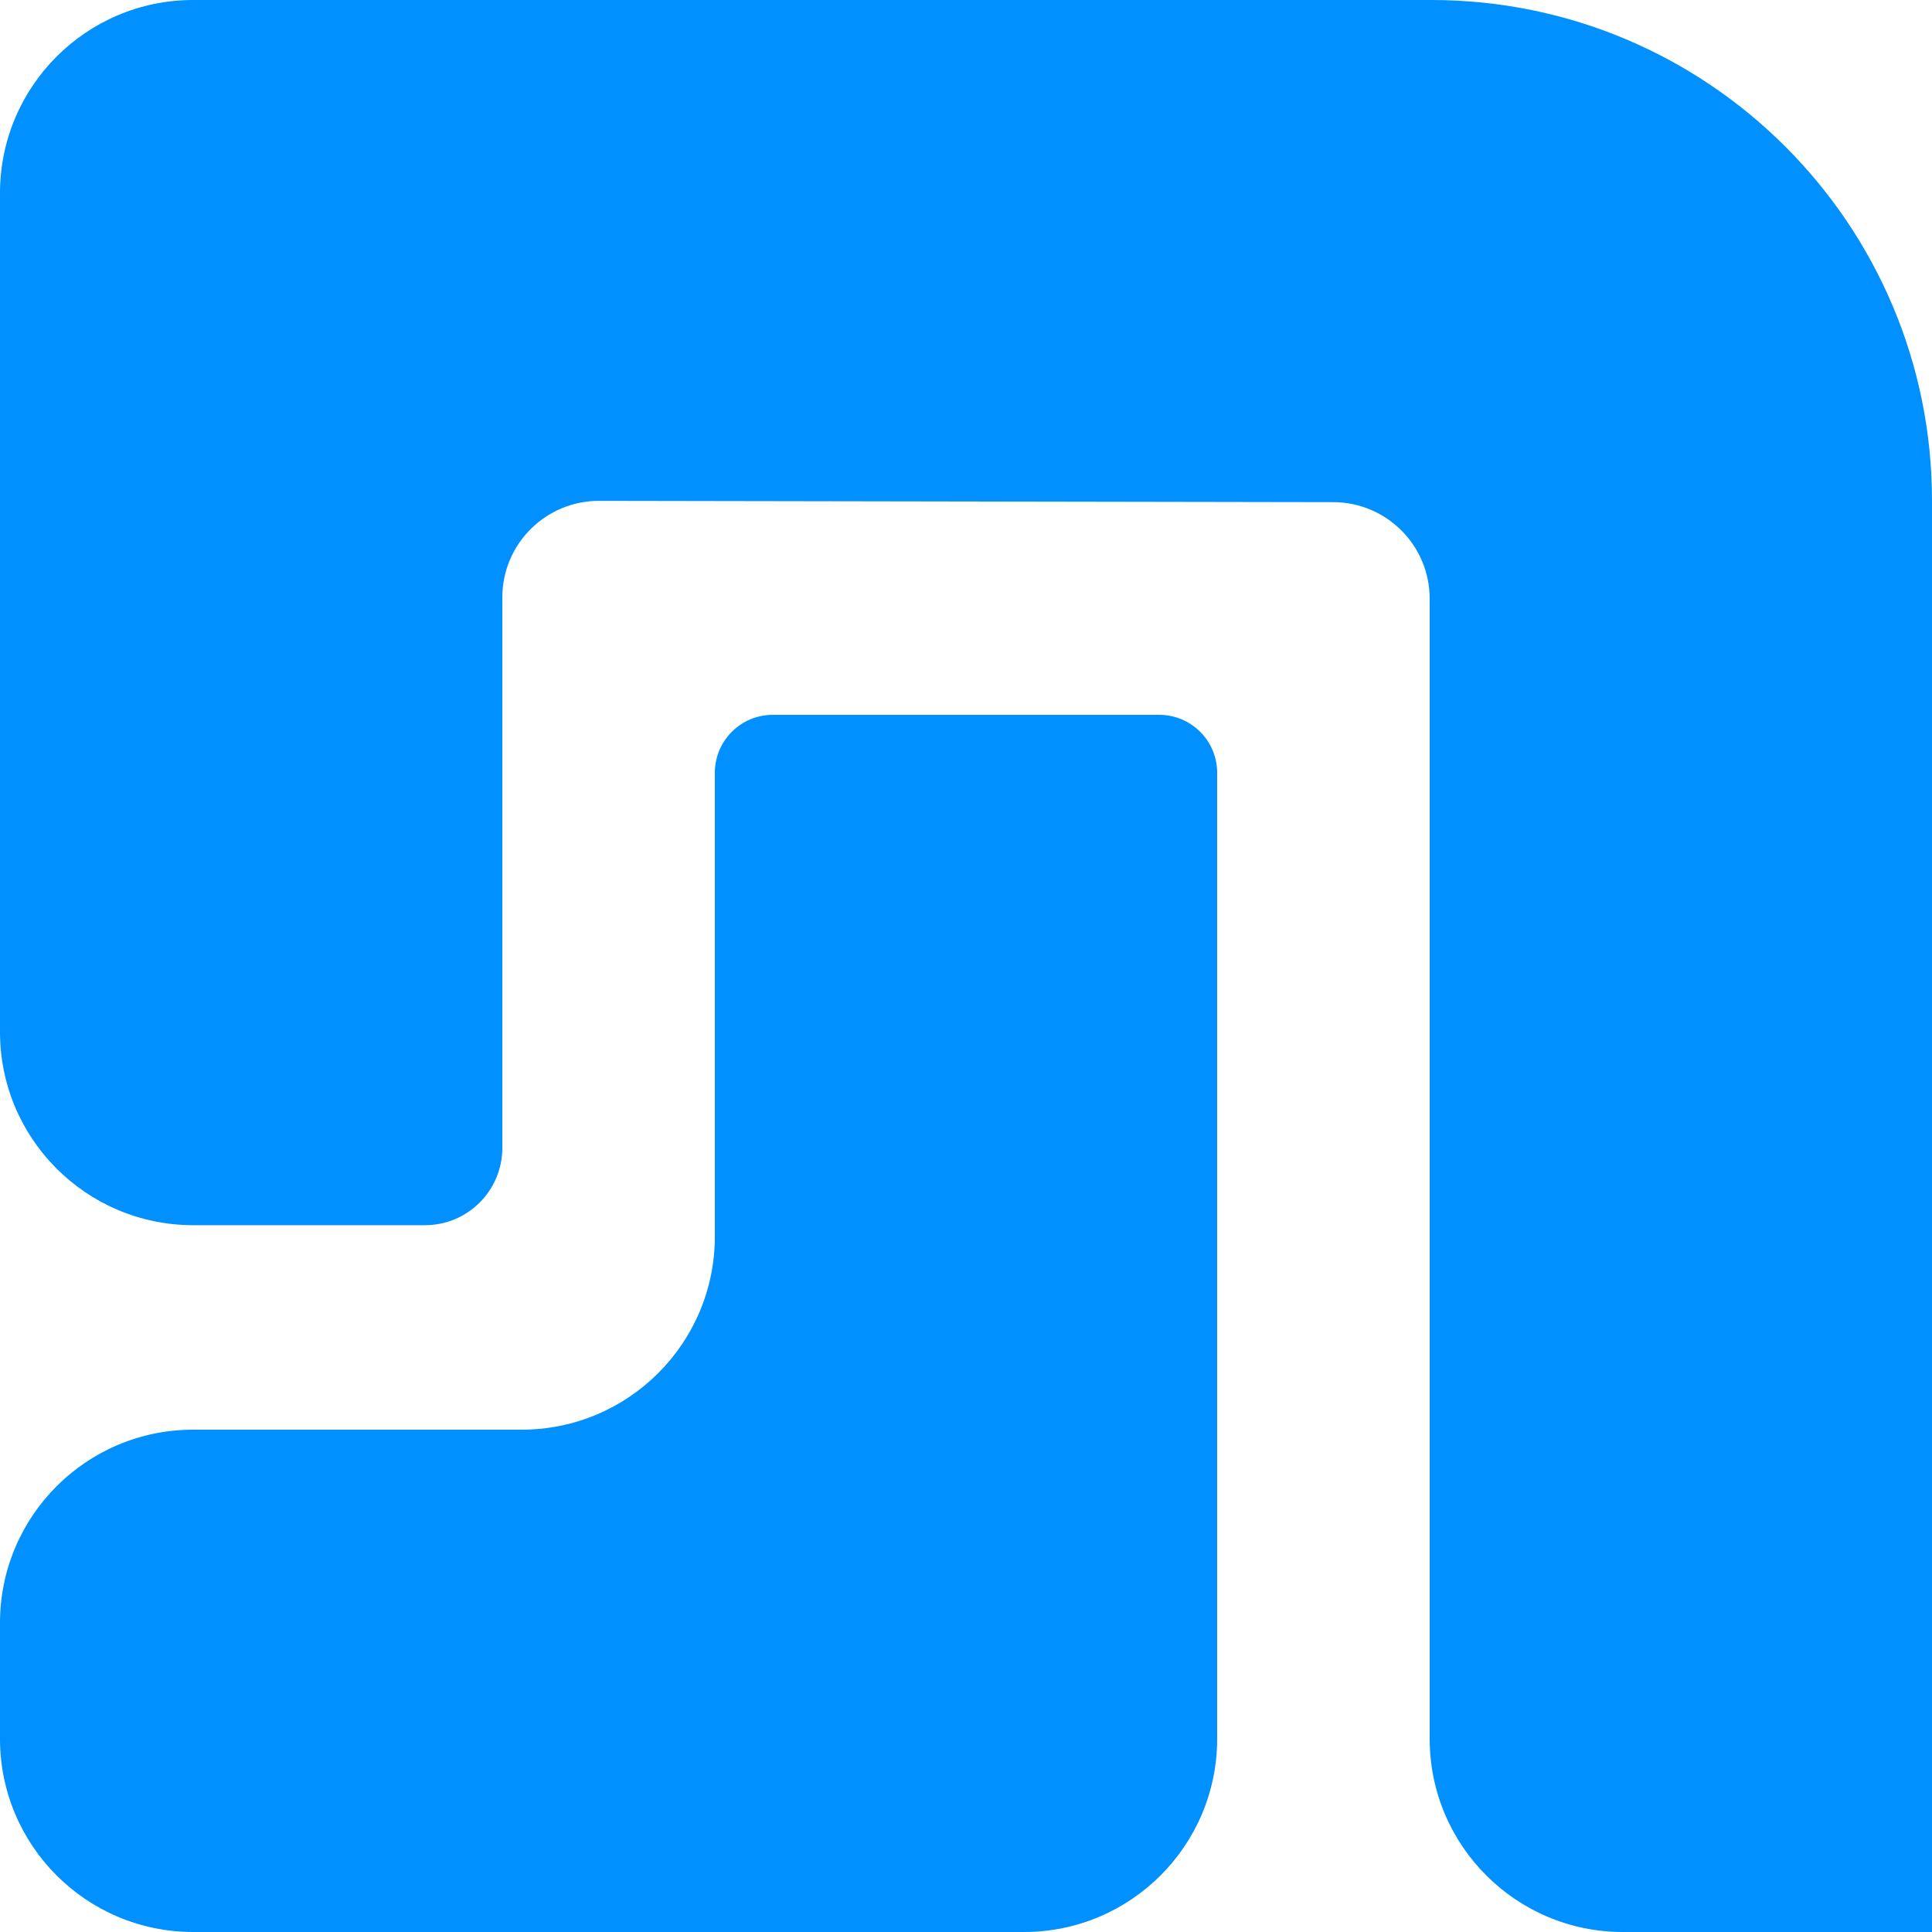
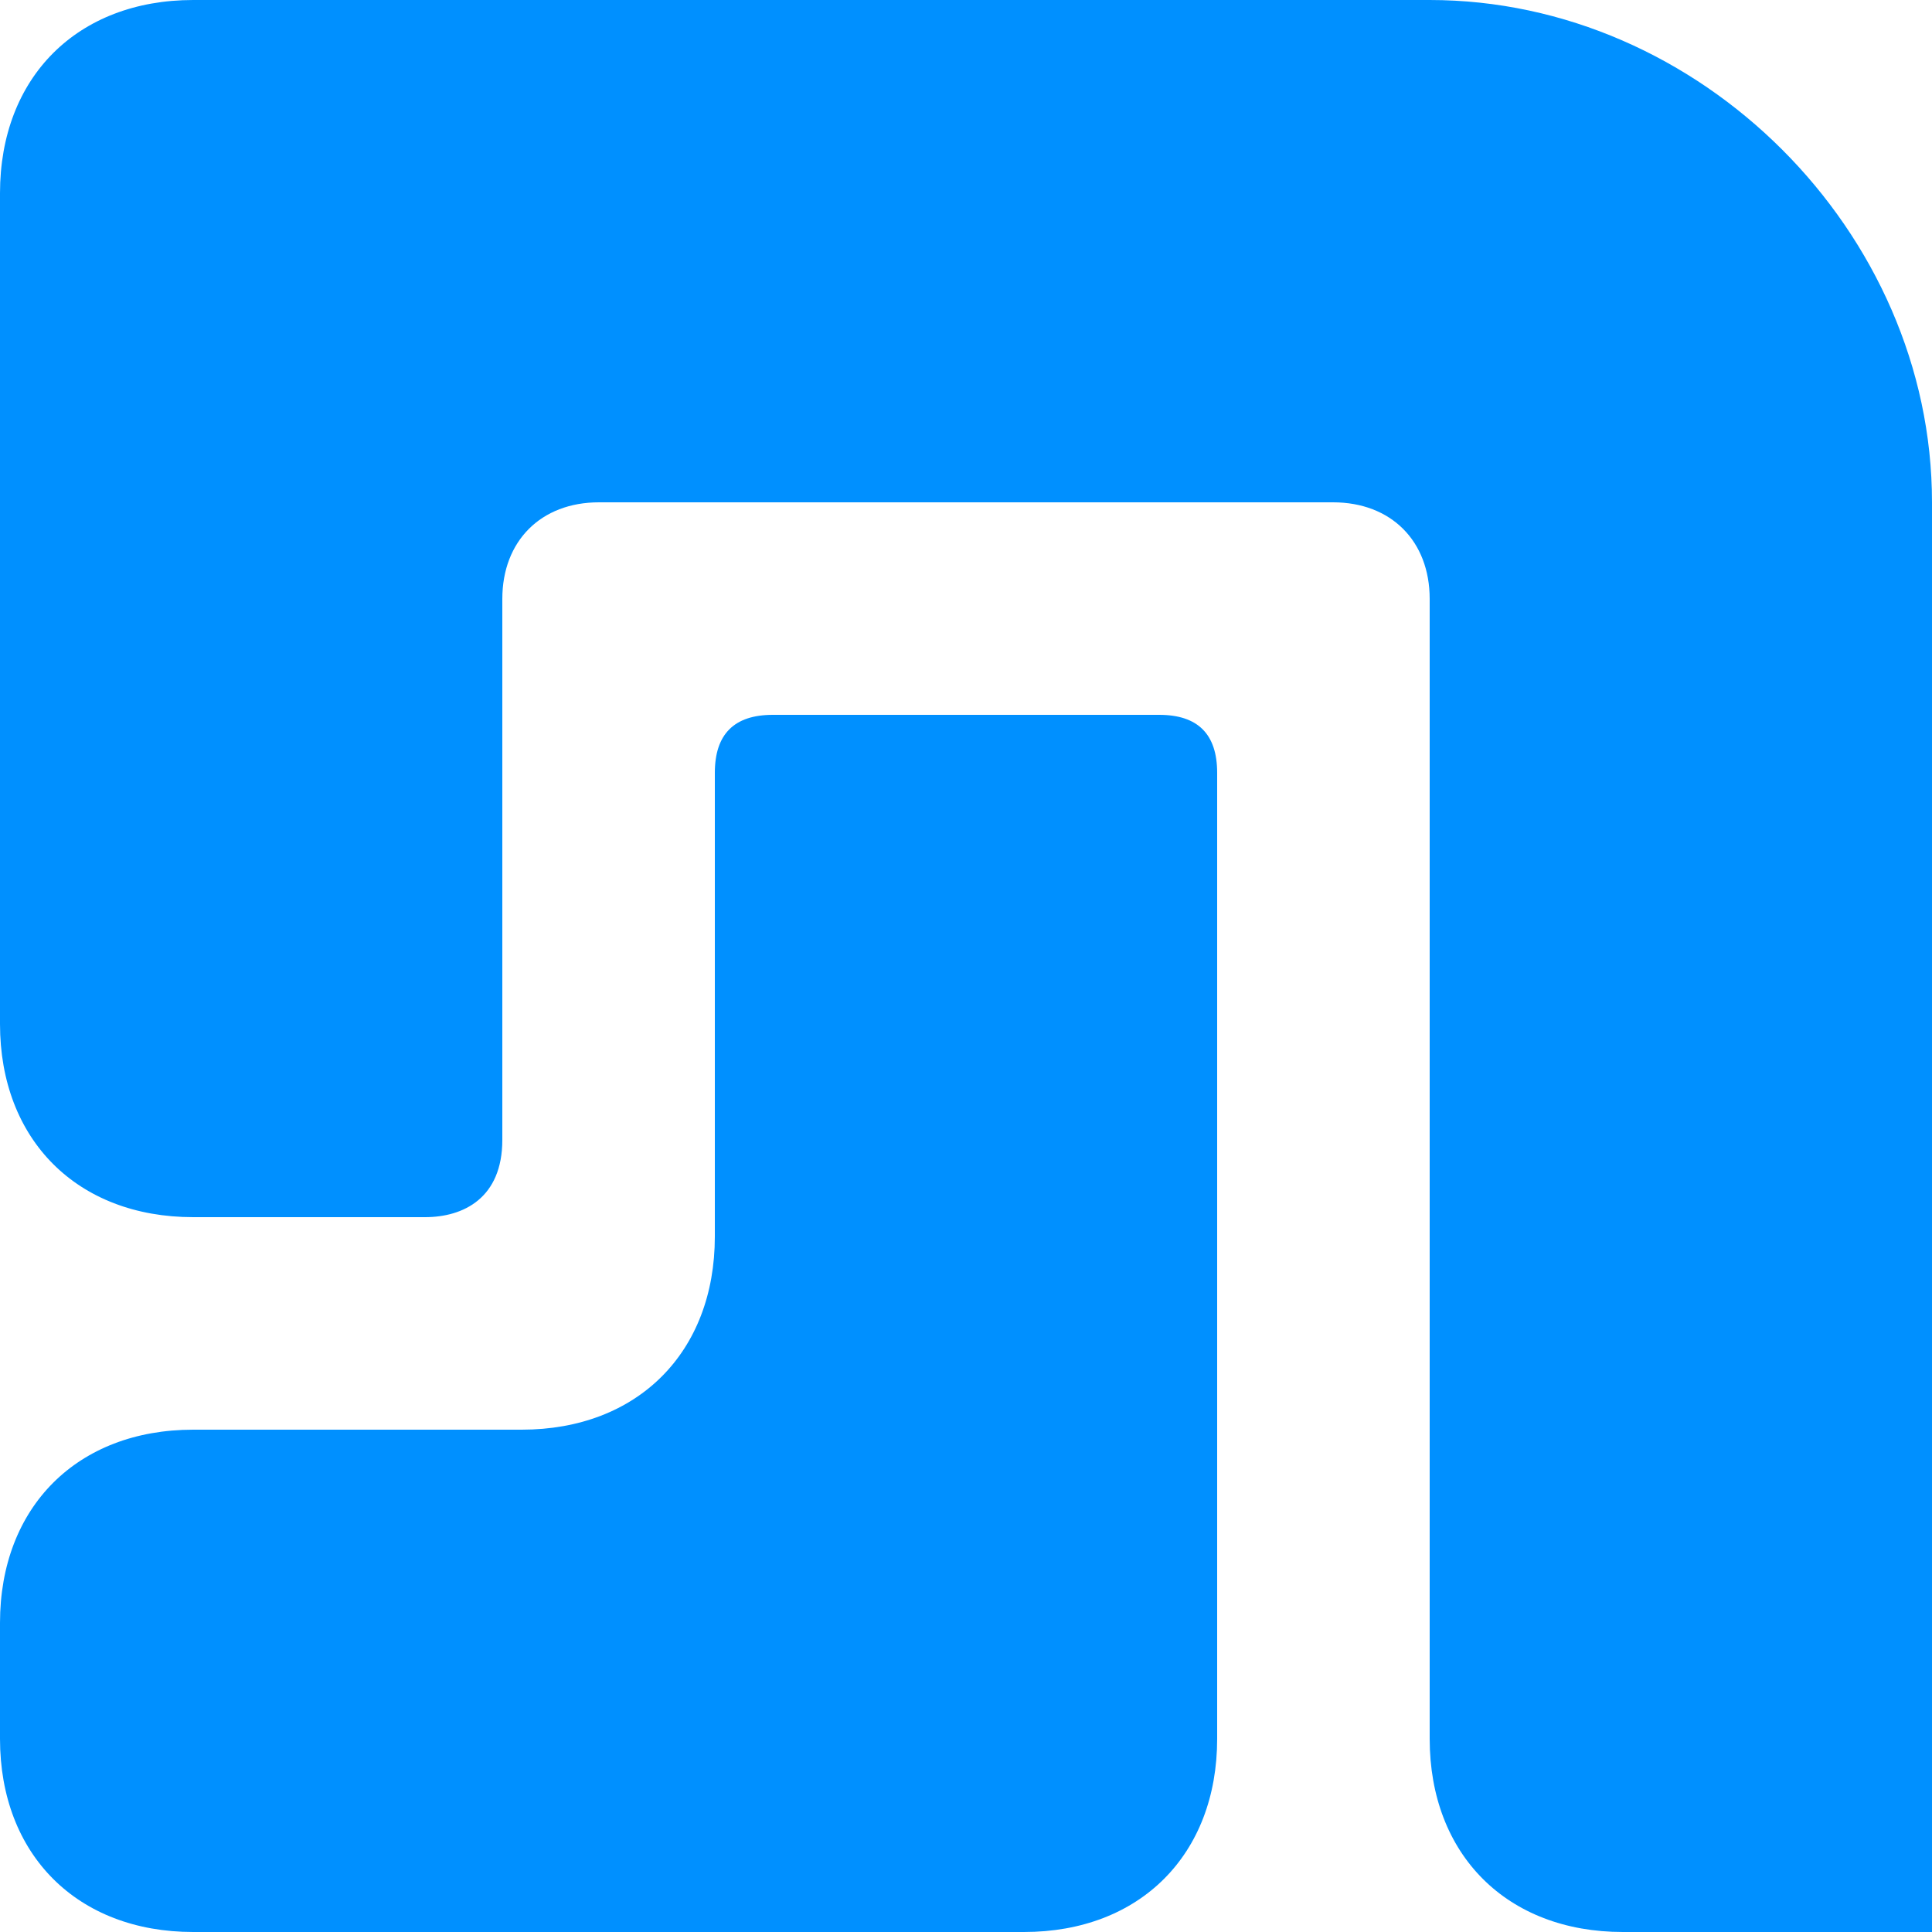
- <svg xmlns="http://www.w3.org/2000/svg" width="100" height="100" viewBox="0 0 100 100" fill="none">
-   <path d="M10 100C4.477 100 -1.95703e-07 95.523 -4.37114e-07 90L-6.99382e-07 84C-9.40793e-07 78.477 4.477 74 10 74L27 74C32.523 74 37 69.523 37 64L37 40C37 38.343 38.343 37 40 37L60 37C61.657 37 63 38.343 63 40L63 90C63 95.523 58.523 100 53 100L10 100Z" fill="#0090FF" />
-   <path d="M0 10C0 4.477 4.477 5.17964e-05 10 5.17964e-05H26L74.085 1.8139e-05C88.398 8.12112e-06 100 11.602 100 25.915V25.915V100H84C78.477 100 74 95.523 74 90V30.991C74 28.233 71.767 25.996 69.009 25.991L31.009 25.924C28.244 25.919 26 28.159 26 30.924V59.415C26 61.624 24.209 63.415 22 63.415H10C4.477 63.415 0 58.938 0 53.415V10Z" fill="#0090FF" />
+ <svg xmlns="http://www.w3.org/2000/svg" viewBox="0 0 100 100" fill="#0090FF">
+   <path d="M10 100c-6 0-10-4-10-10v-6c0-6 4-10 10-10h17c6 0 10-4 10-10V40c0-2 1-3 3-3h20c2 0 3 1 3 3v50c0 6-4 10-10 10H10Z" />
+   <path d="M0 10C0 4 4 0 10 0h64c14 0 26 12 26 26v74H84c-6 0-10-4-10-10V31c0-3-2-5-5-5H31c-3 0-5 2-5 5v28c0 3-2 4-4 4H10C4 63 0 59 0 53V10Z" />
</svg>
